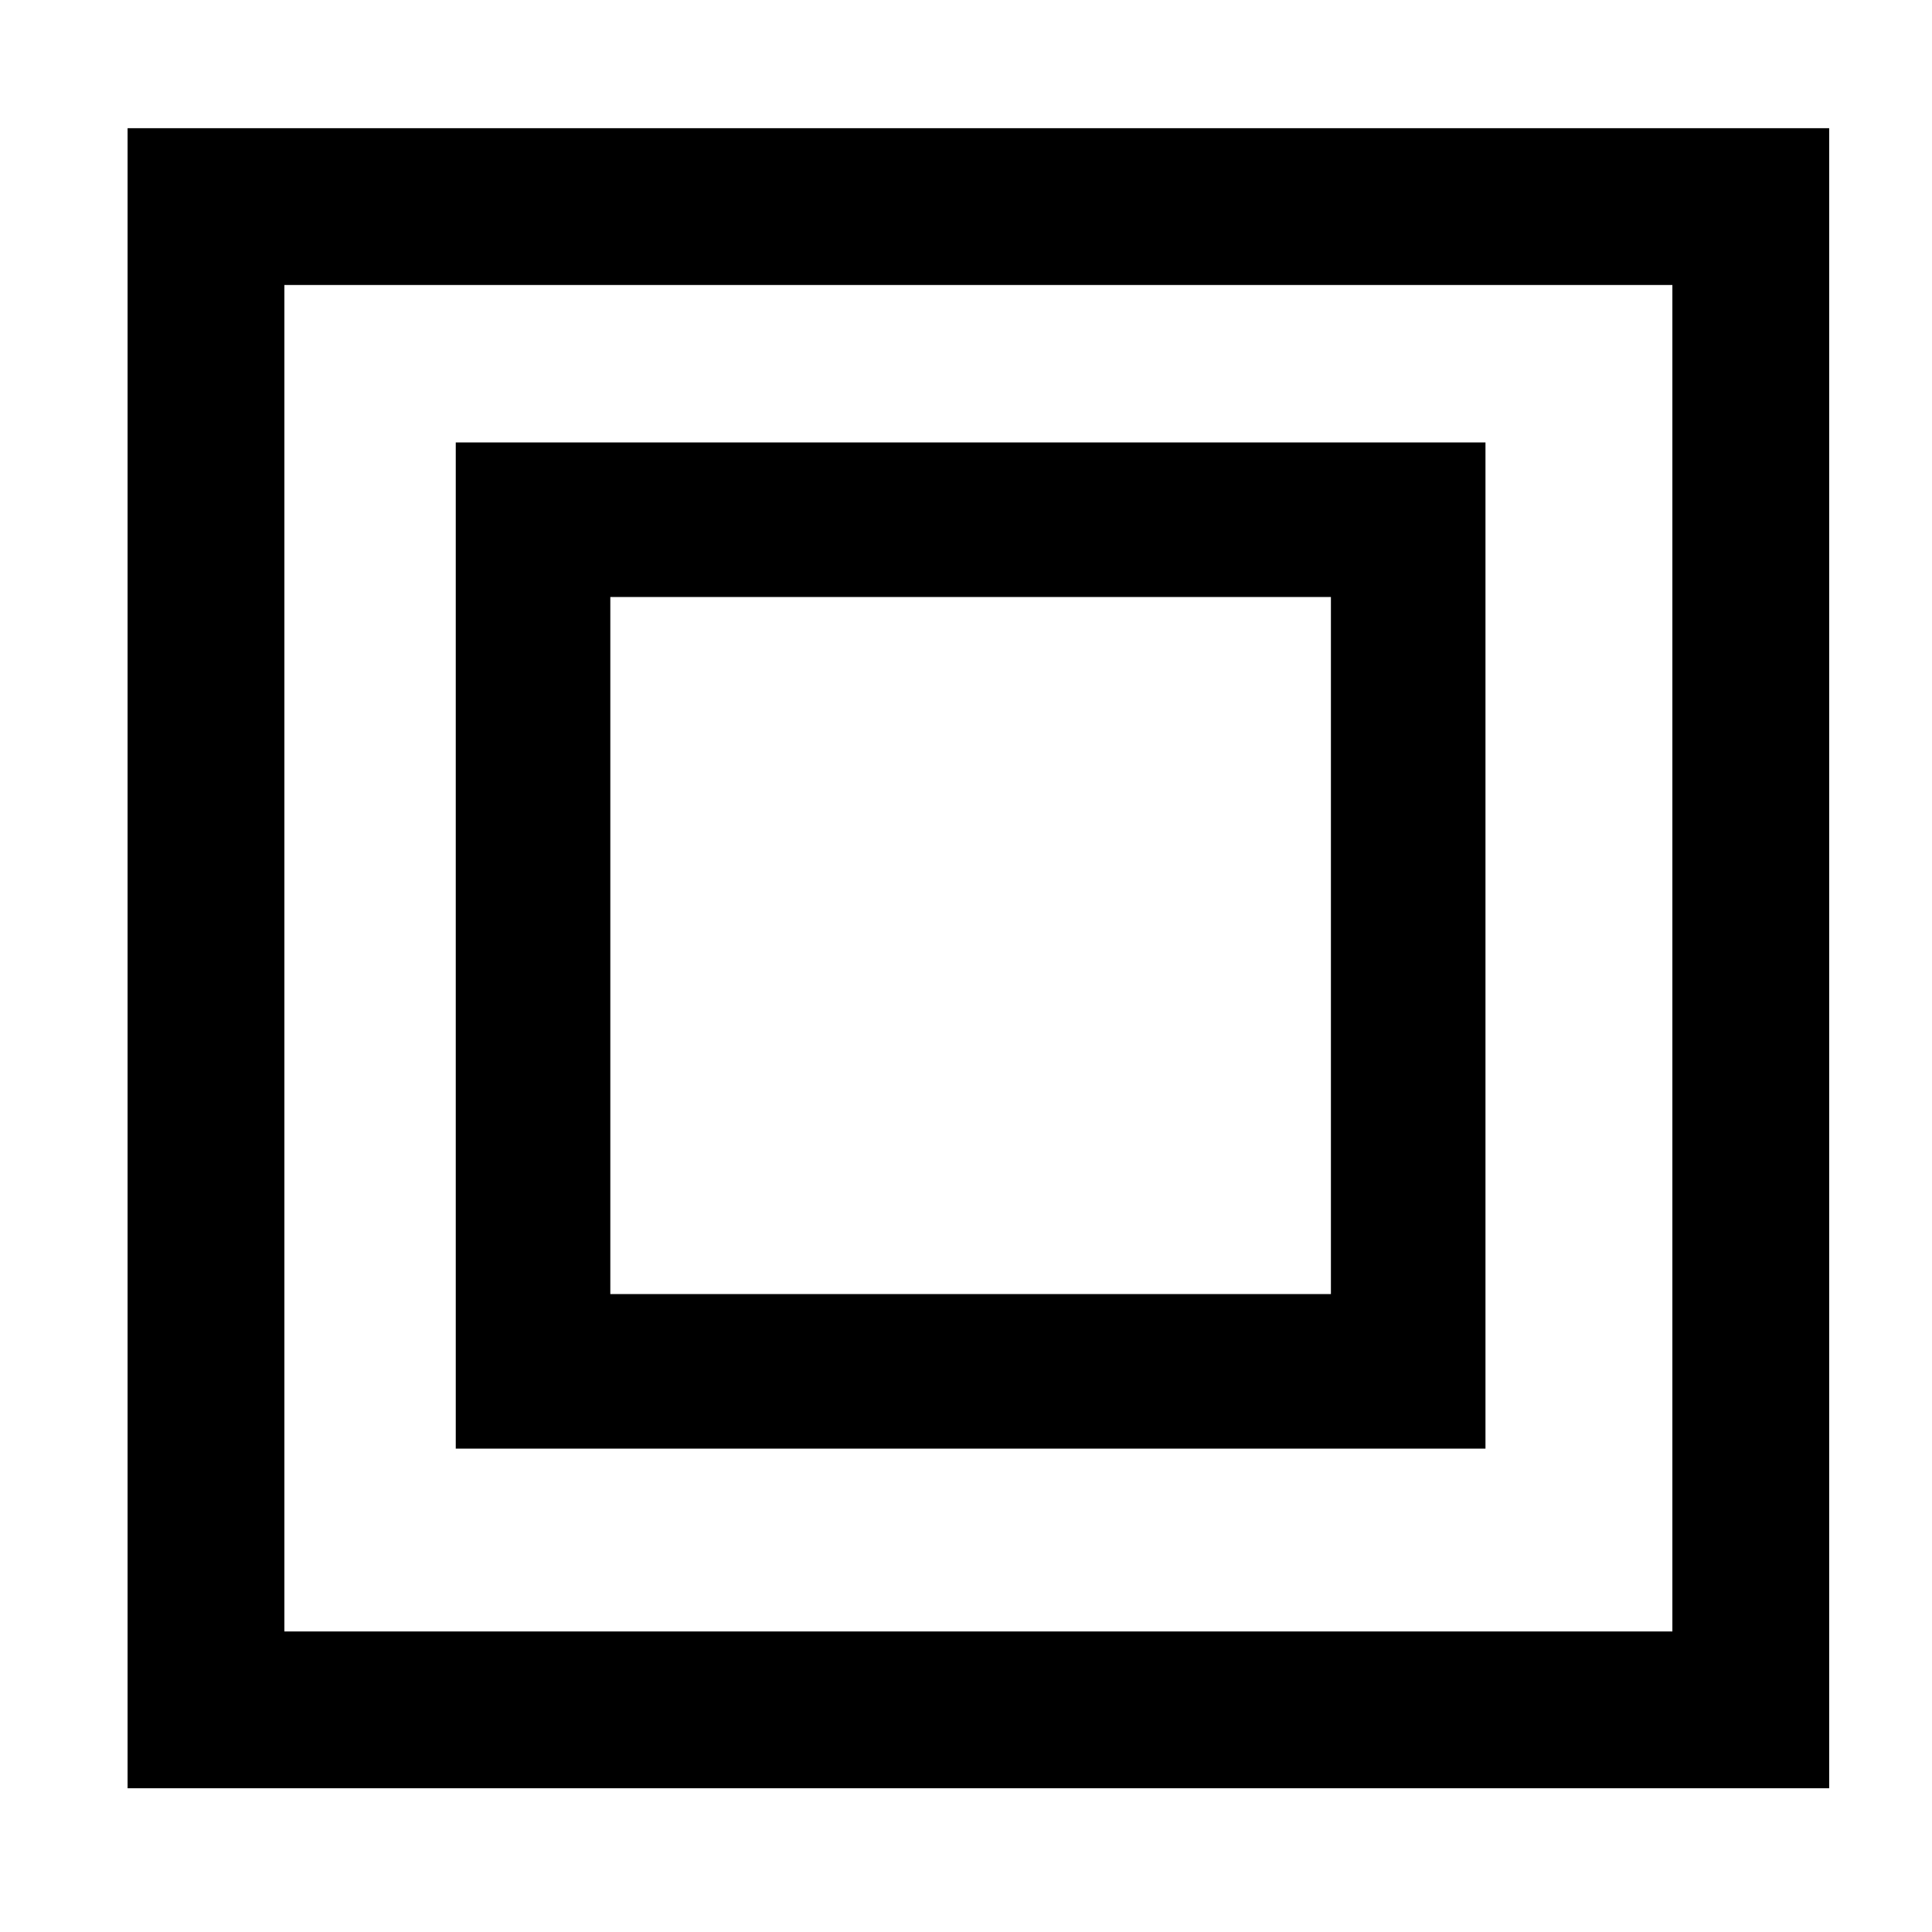
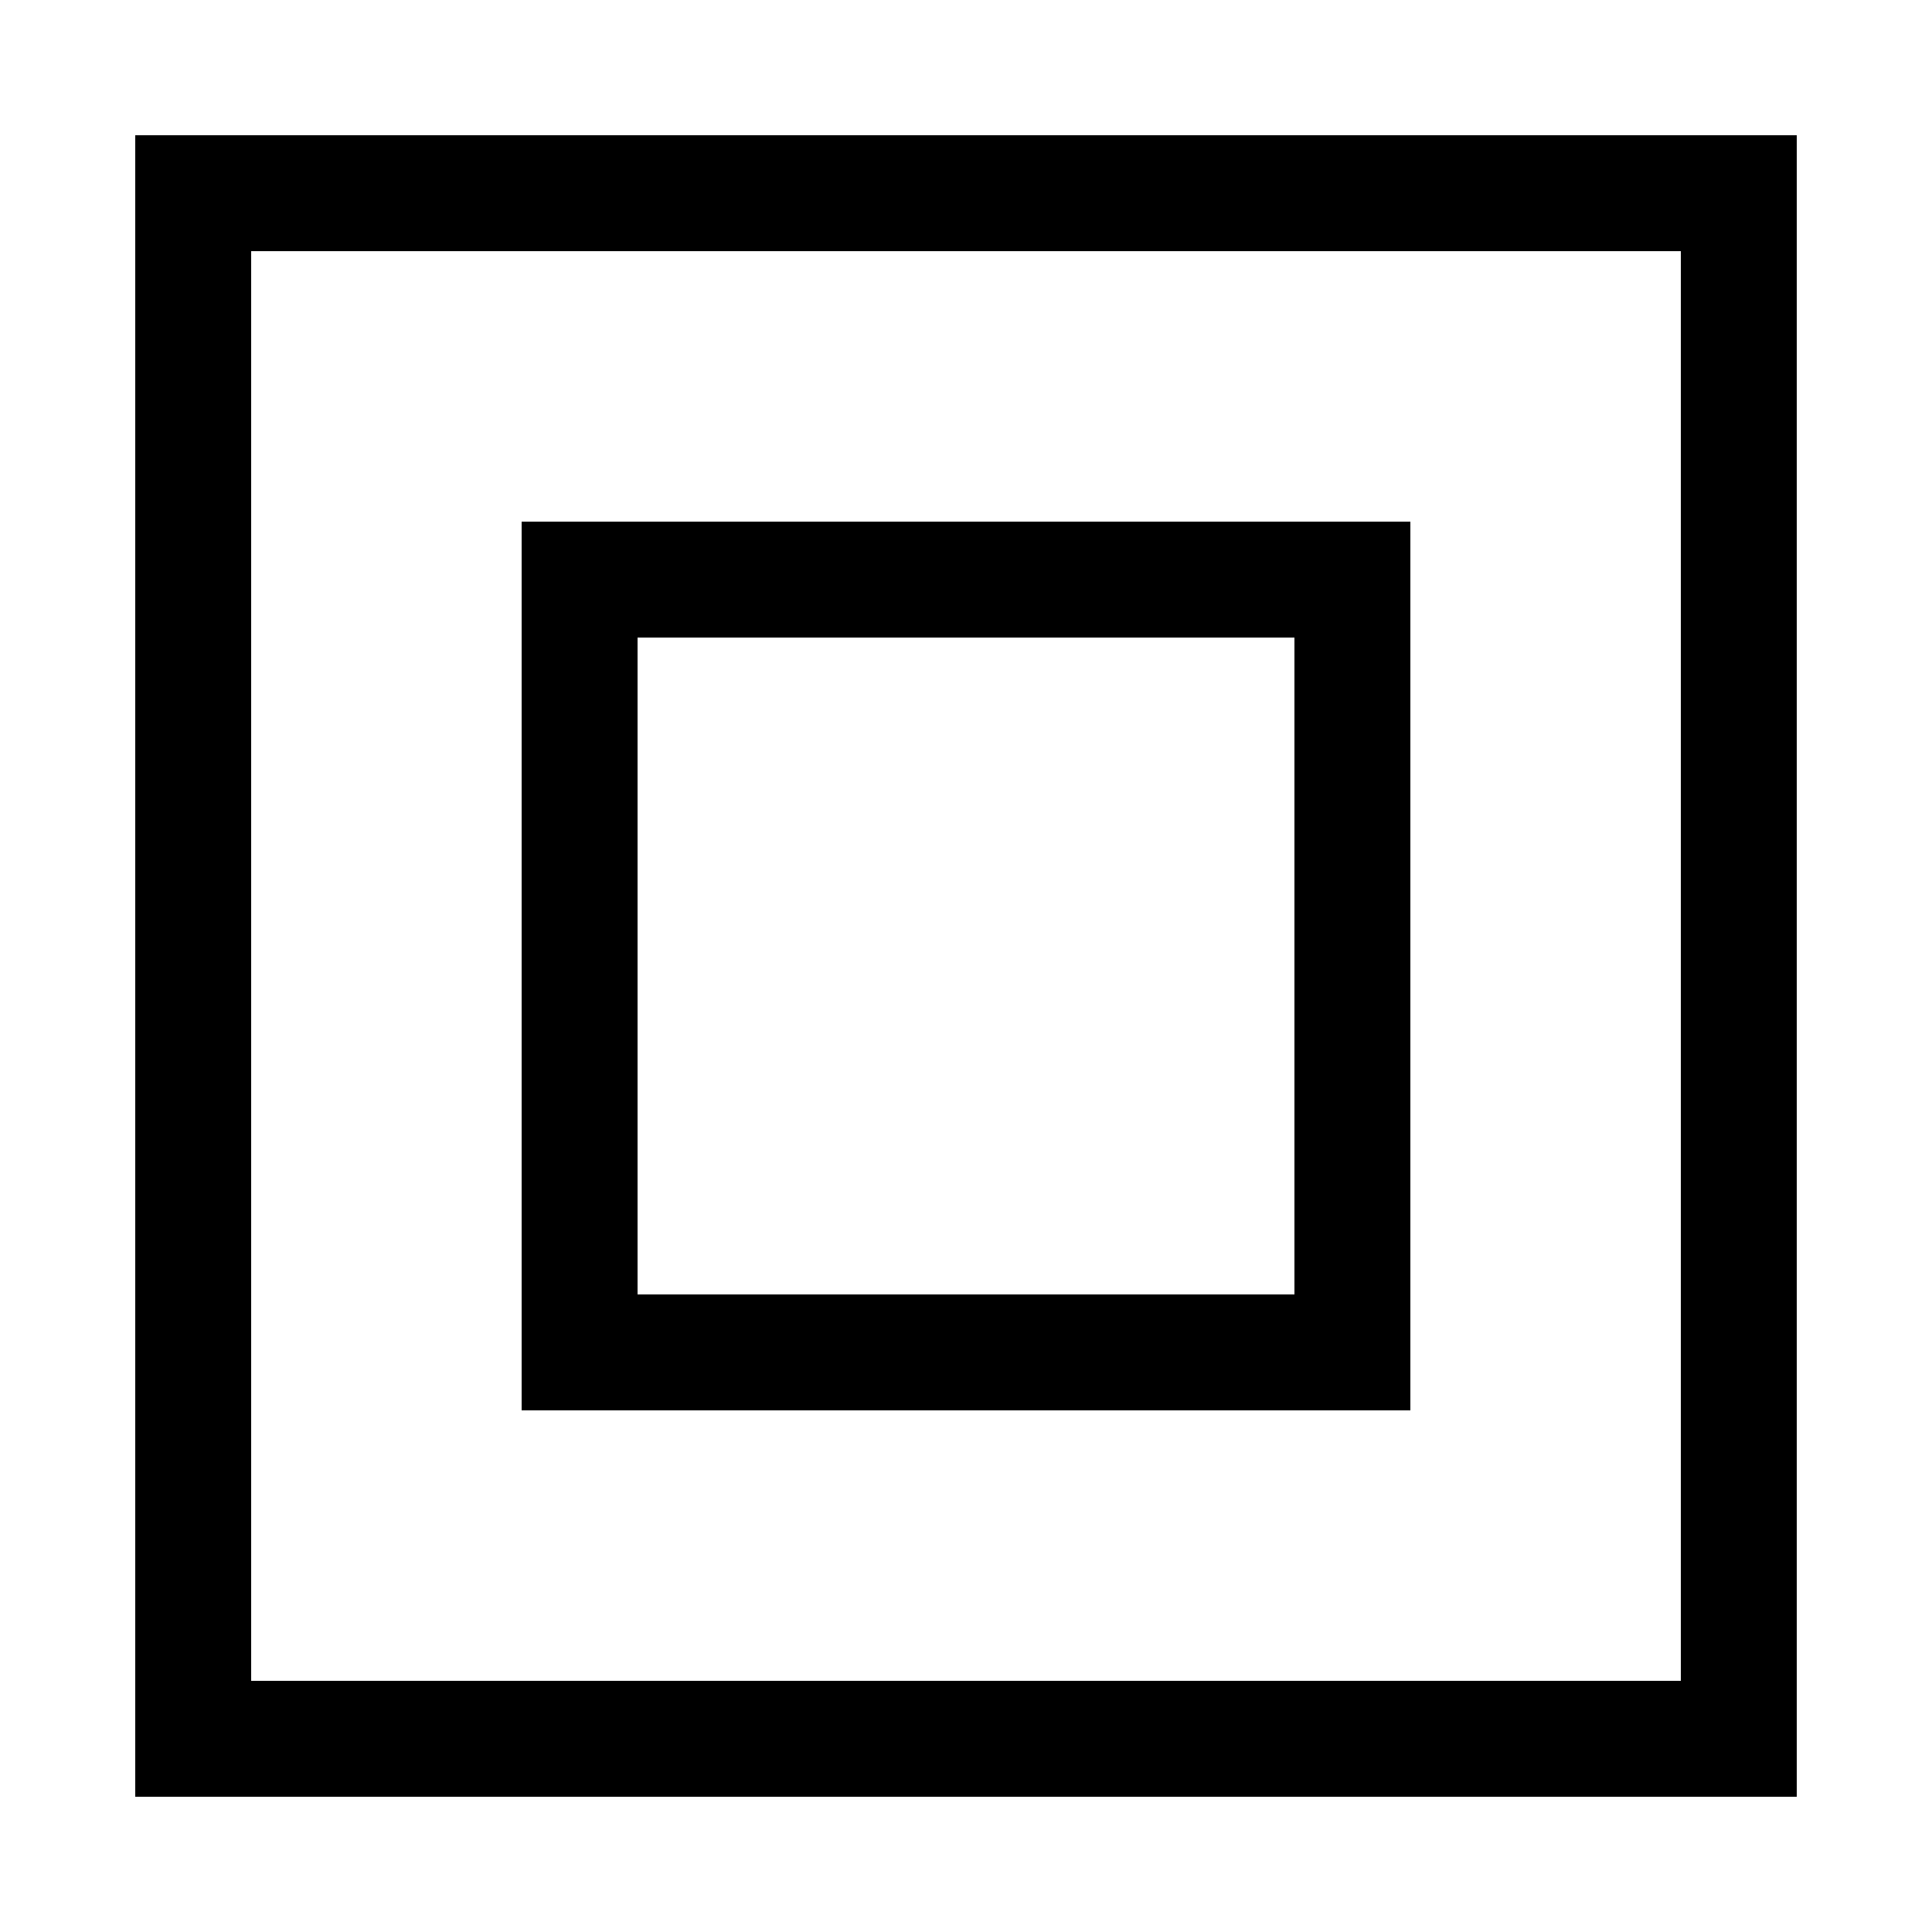
- <svg xmlns="http://www.w3.org/2000/svg" width="100" height="100" id="svg2" version="1.1">
-   <defs id="defs16" />
-   <g id="g4">
-     <rect style="fill:none;fill-rule:evenodd;stroke:#000000;stroke-width:8.116;stroke-linecap:butt;stroke-linejoin:miter;stroke-miterlimit:4;stroke-dasharray:none;stroke-opacity:1" id="rect4148" width="79.958" height="77.809" x="10.662" y="10.693" />
-     <rect style="fill:none;fill-rule:evenodd;stroke:#000000;stroke-width:8;stroke-linecap:butt;stroke-linejoin:miter;stroke-miterlimit:4;stroke-dasharray:none;stroke-opacity:1" id="rect4148-3" width="45.298" height="44.08" x="27.59" y="26.901" />
+ <svg xmlns="http://www.w3.org/2000/svg" width="100" height="100">
+   <g stroke="black" stroke-width="6" fill="none">
+     <rect x="10" y="10" width="80" height="80" />
+     <rect x="30" y="30" width="40" height="40" />
  </g>
</svg>
